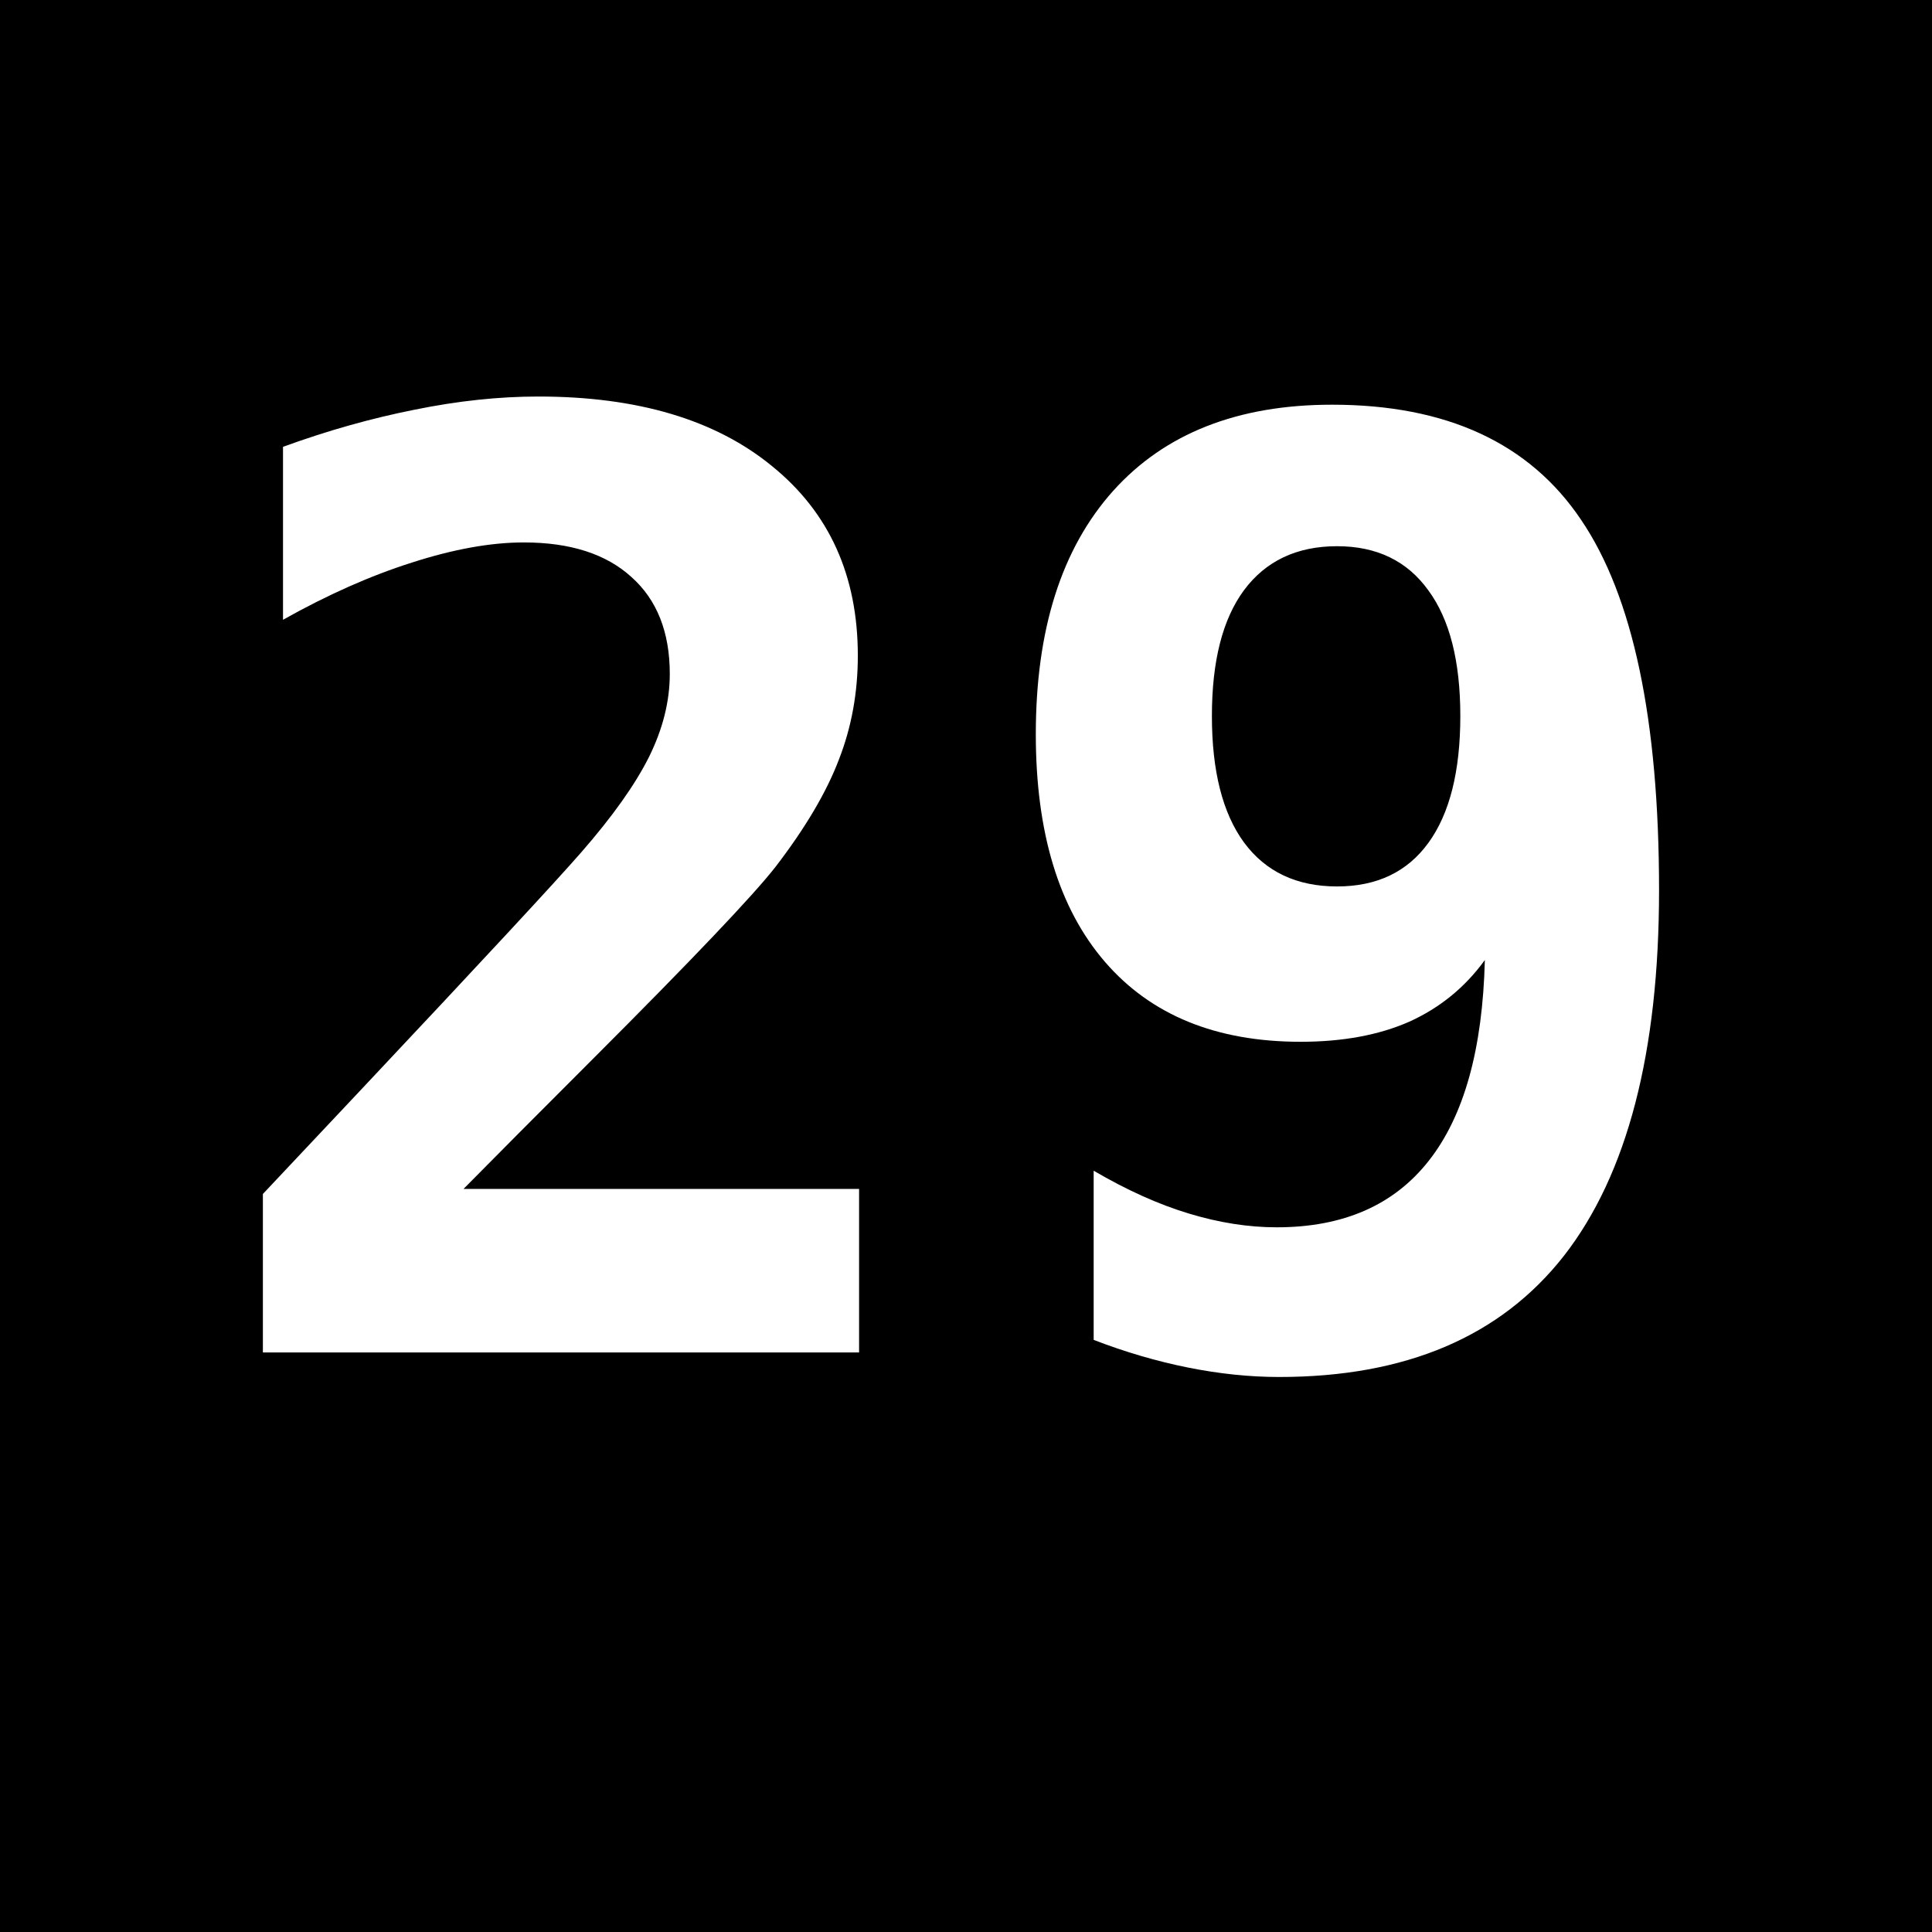
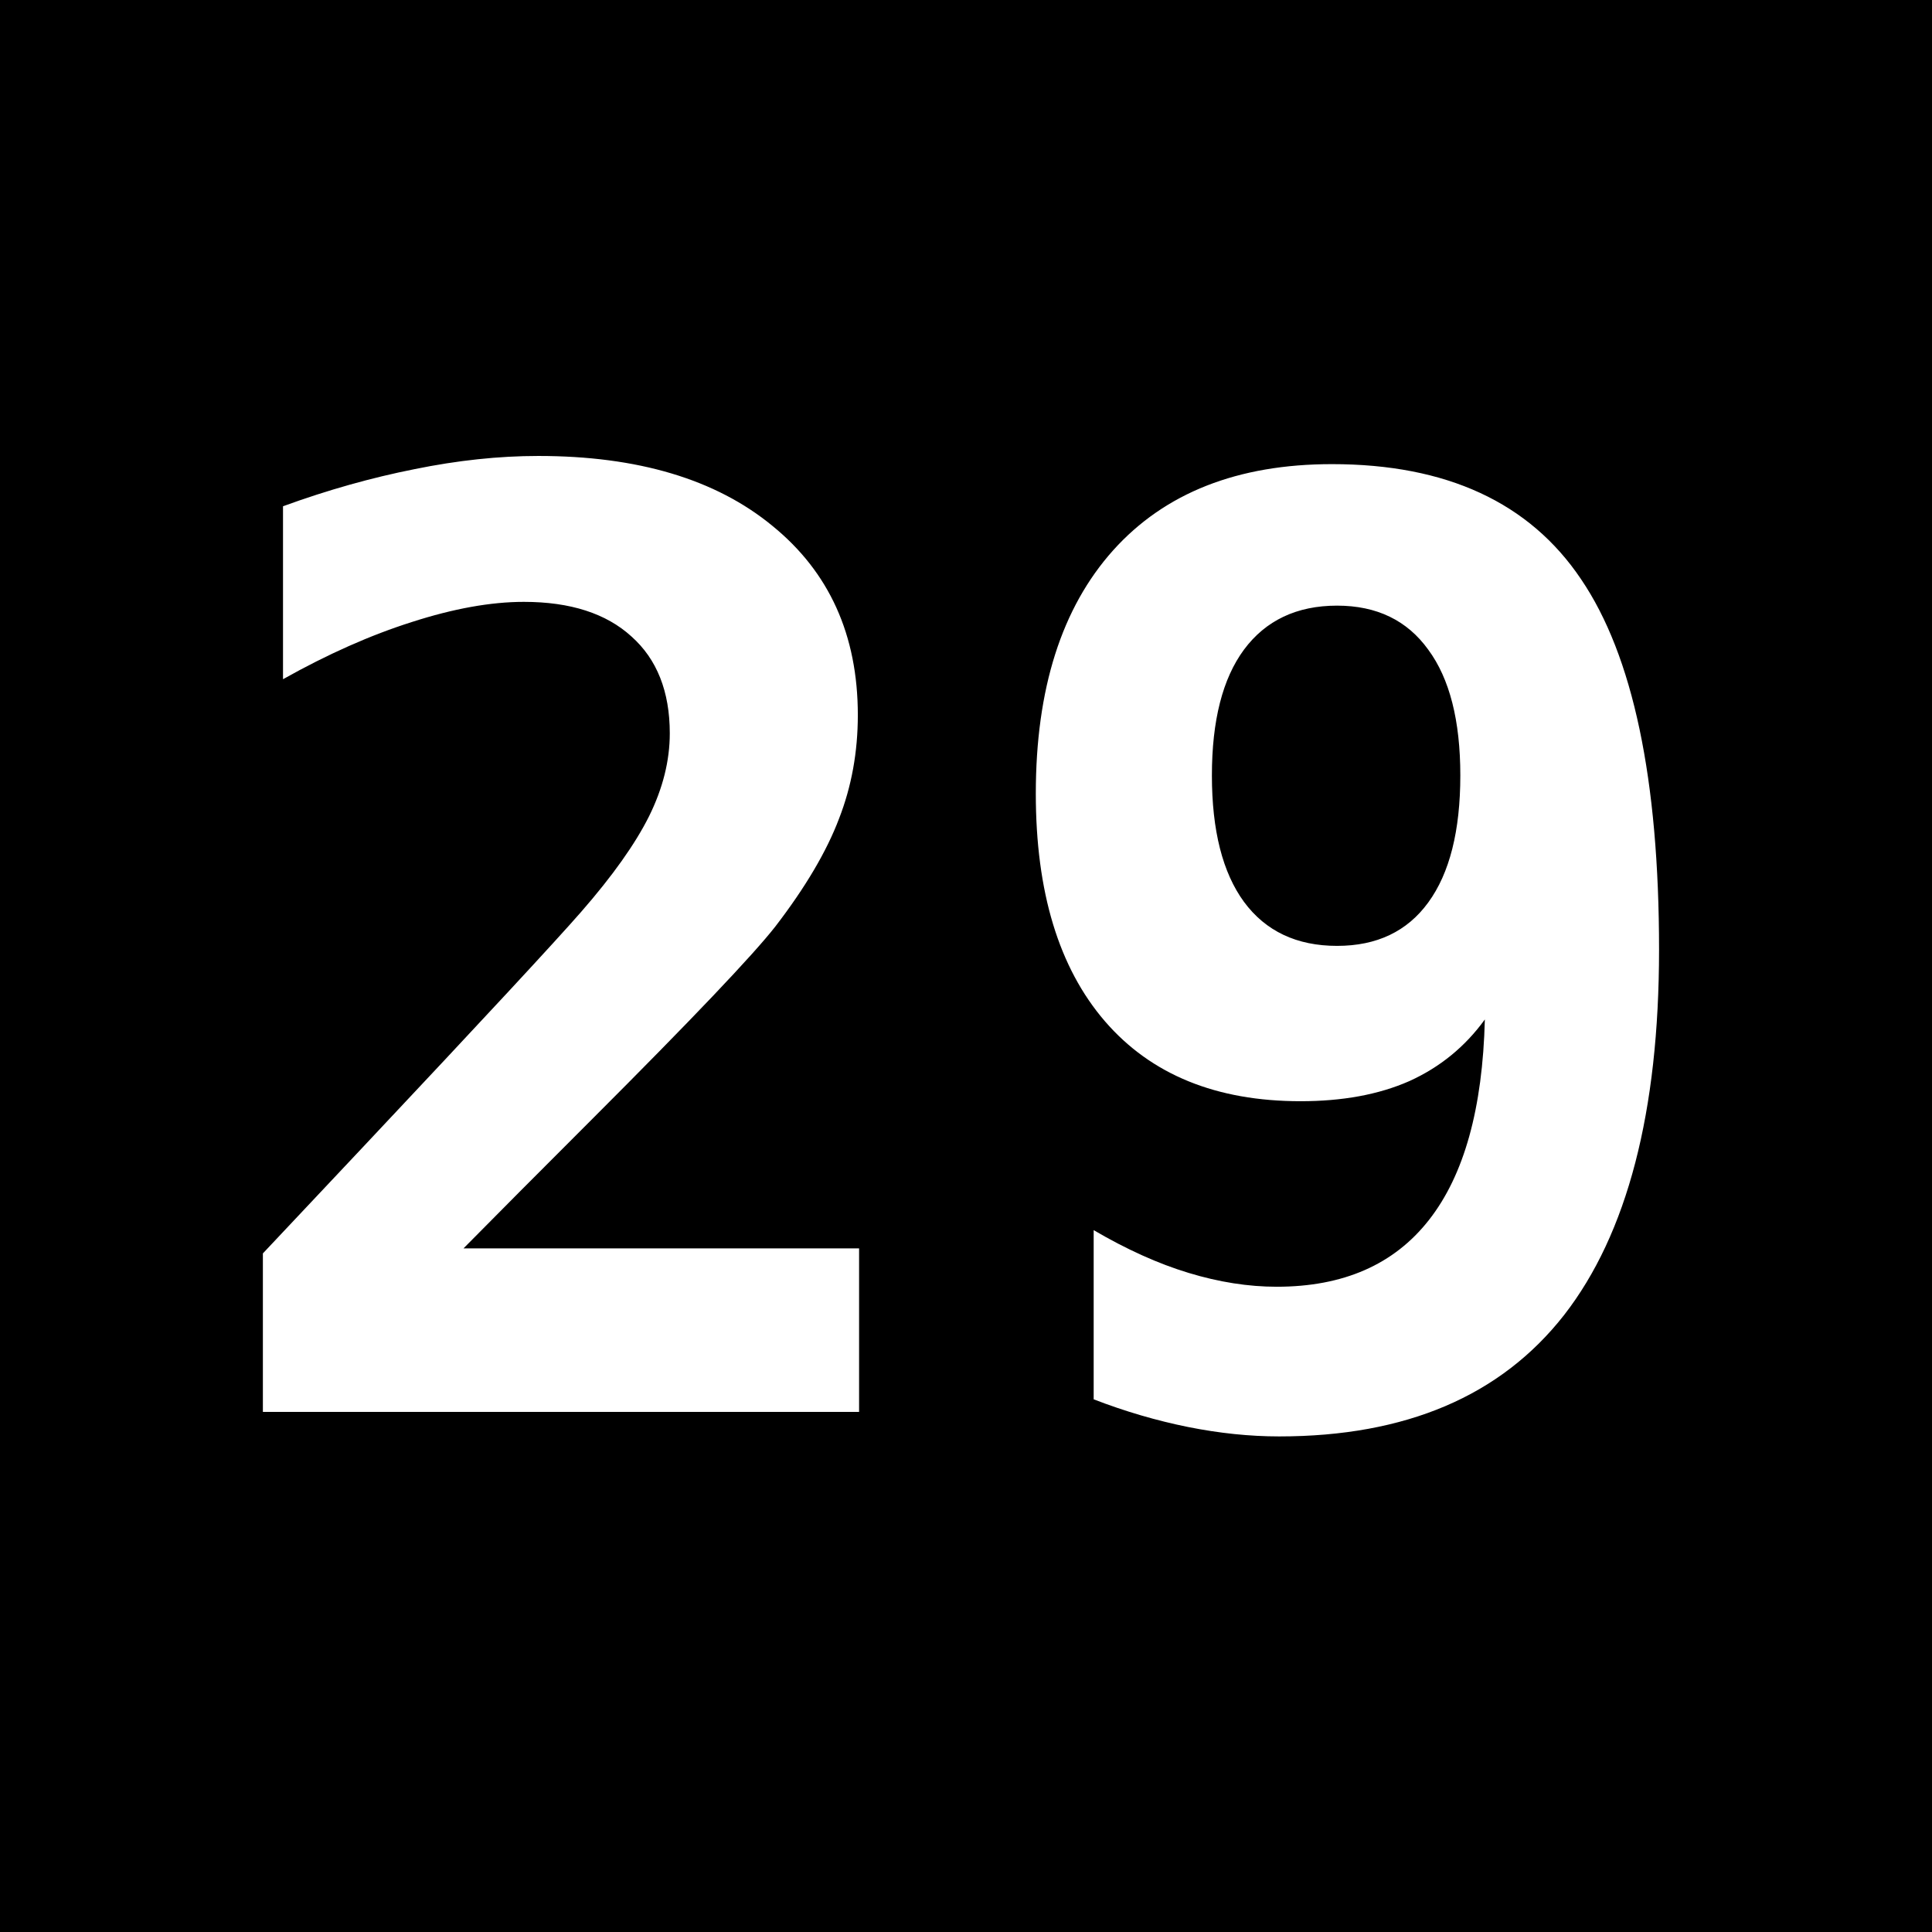
<svg xmlns="http://www.w3.org/2000/svg" width="48" height="48">
  <rect width="100%" height="100%" fill="black" />
-   <text x="50%" y="70%" font-family="monospace" font-size="32" font-weight="900" text-anchor="middle" fill="white">29</text>
+   <text x="50%" y="50%" font-family="monospace" font-size="32" font-weight="900" dominant-baseline="central" text-anchor="middle" fill="white">29</text>
</svg>
